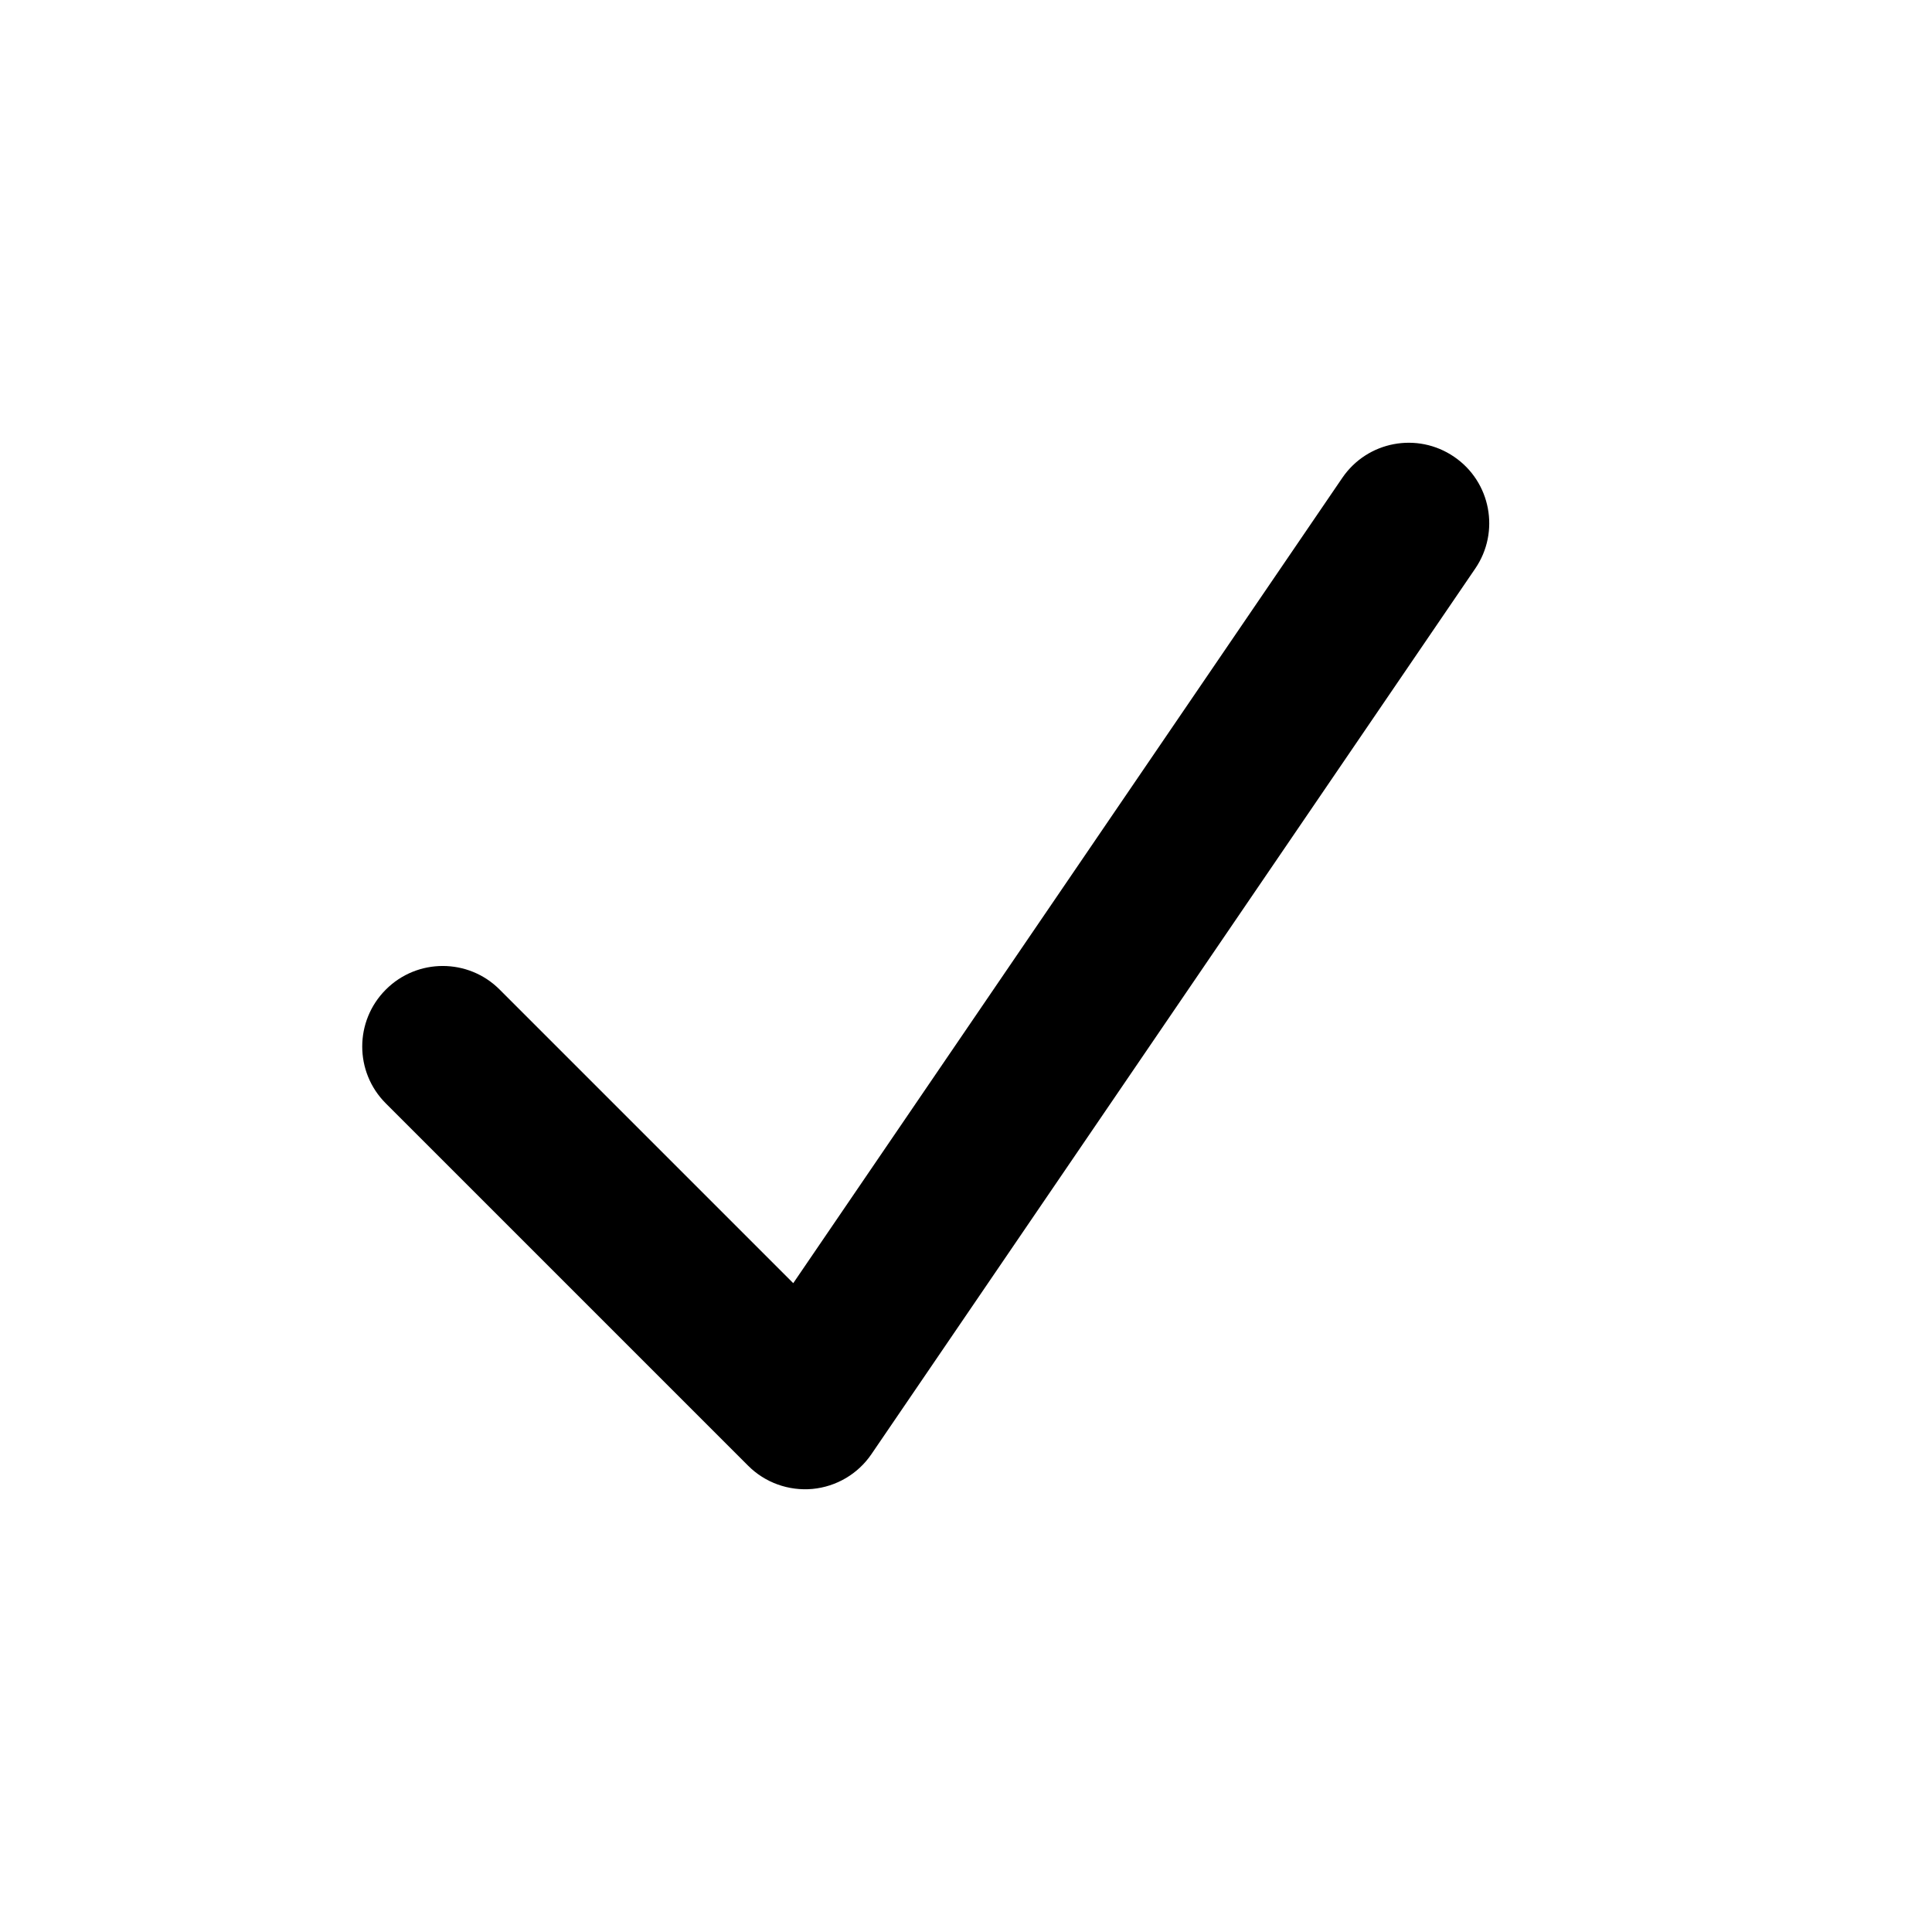
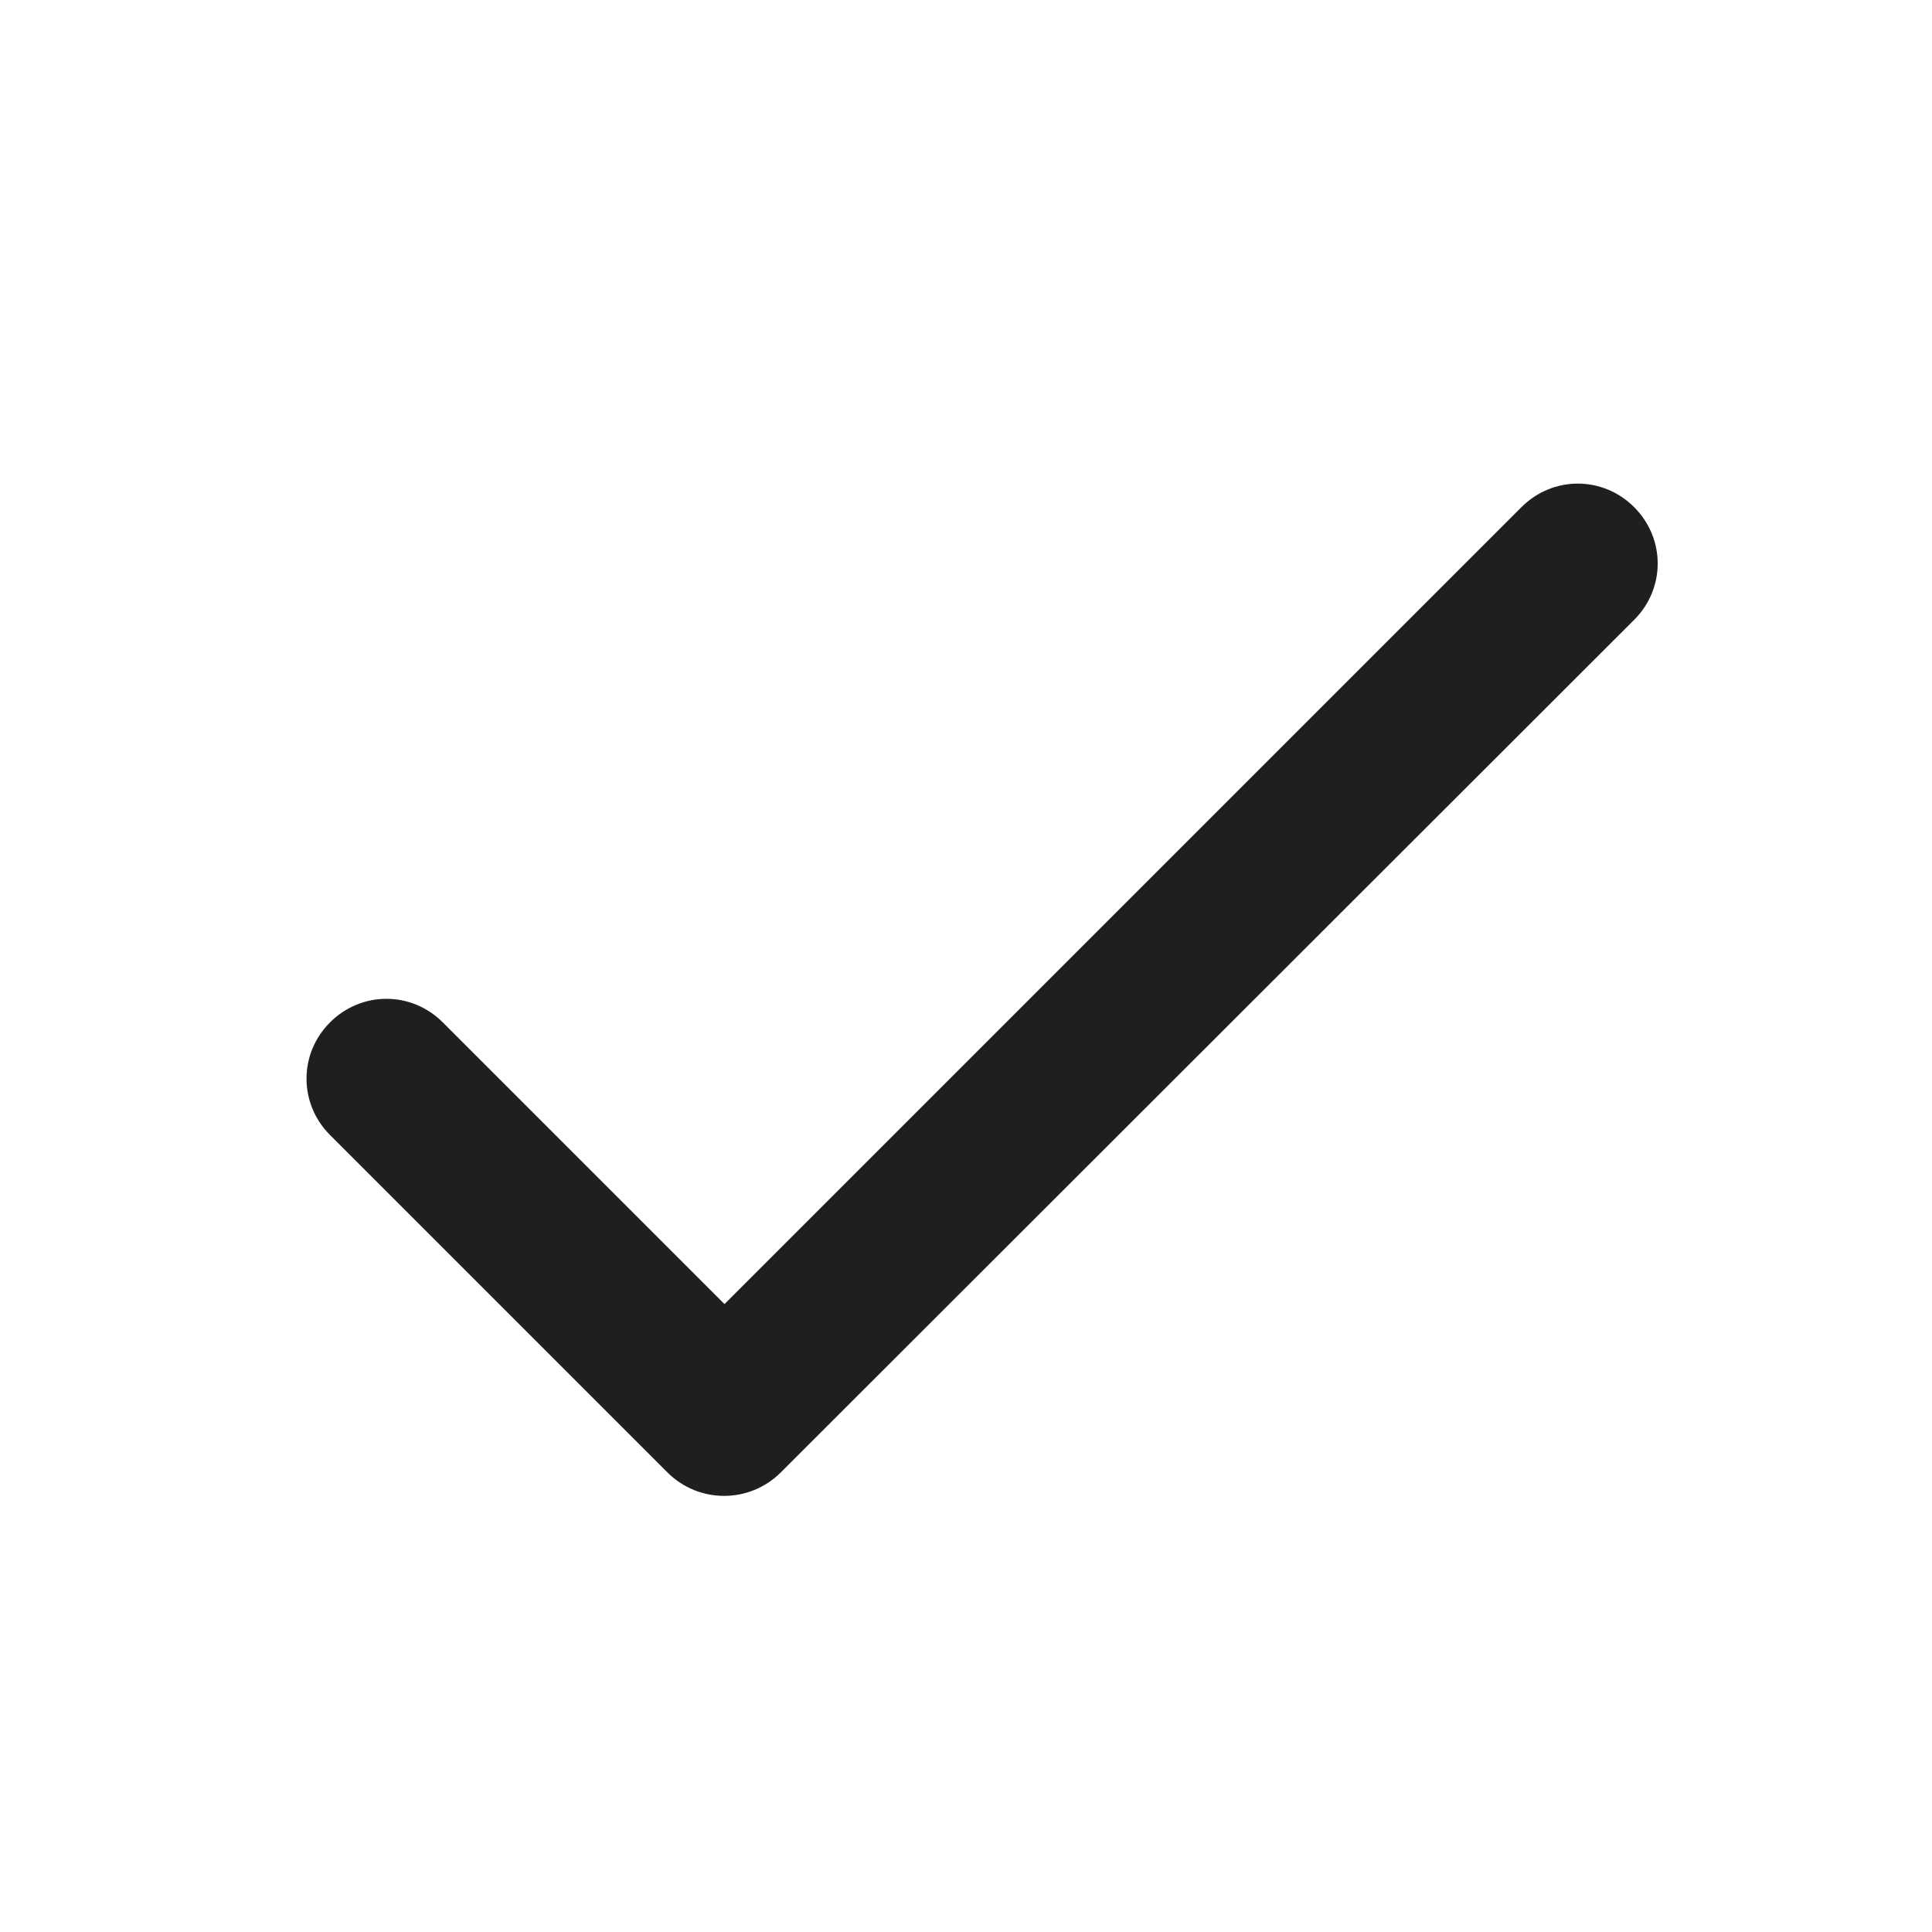
- <svg xmlns="http://www.w3.org/2000/svg" width="24" height="24" viewBox="0 0 24 24" fill="none" className="icon-md-heavy">
-   <path fillRule="evenodd" clipRule="evenodd" d="M18.063 5.674C18.52 5.985 18.637 6.607 18.326 7.063L10.826 18.063C10.659 18.309 10.39 18.468 10.093 18.496C9.797 18.523 9.503 18.418 9.293 18.207L4.793 13.707C4.402 13.317 4.402 12.684 4.793 12.293C5.183 11.902 5.817 11.902 6.207 12.293L9.854 15.94L16.674 5.937C16.985 5.48 17.607 5.363 18.063 5.674Z" fill="currentColor" />
+ <svg xmlns="http://www.w3.org/2000/svg" height="24px" viewBox="0 0 24 24" width="24px" fill="#1f1f1f">
+   <path d="M0 0h24v24H0V0z" fill="none" />
+   <path d="M9 16.2l-3.5-3.5c-.39-.39-1.01-.39-1.4 0-.39.39-.39 1.01 0 1.4l4.19 4.19c.39.39 1.02.39 1.41 0L20.3 7.7c.39-.39.39-1.01 0-1.4-.39-.39-1.01-.39-1.4 0L9 16.2z" />
</svg>
